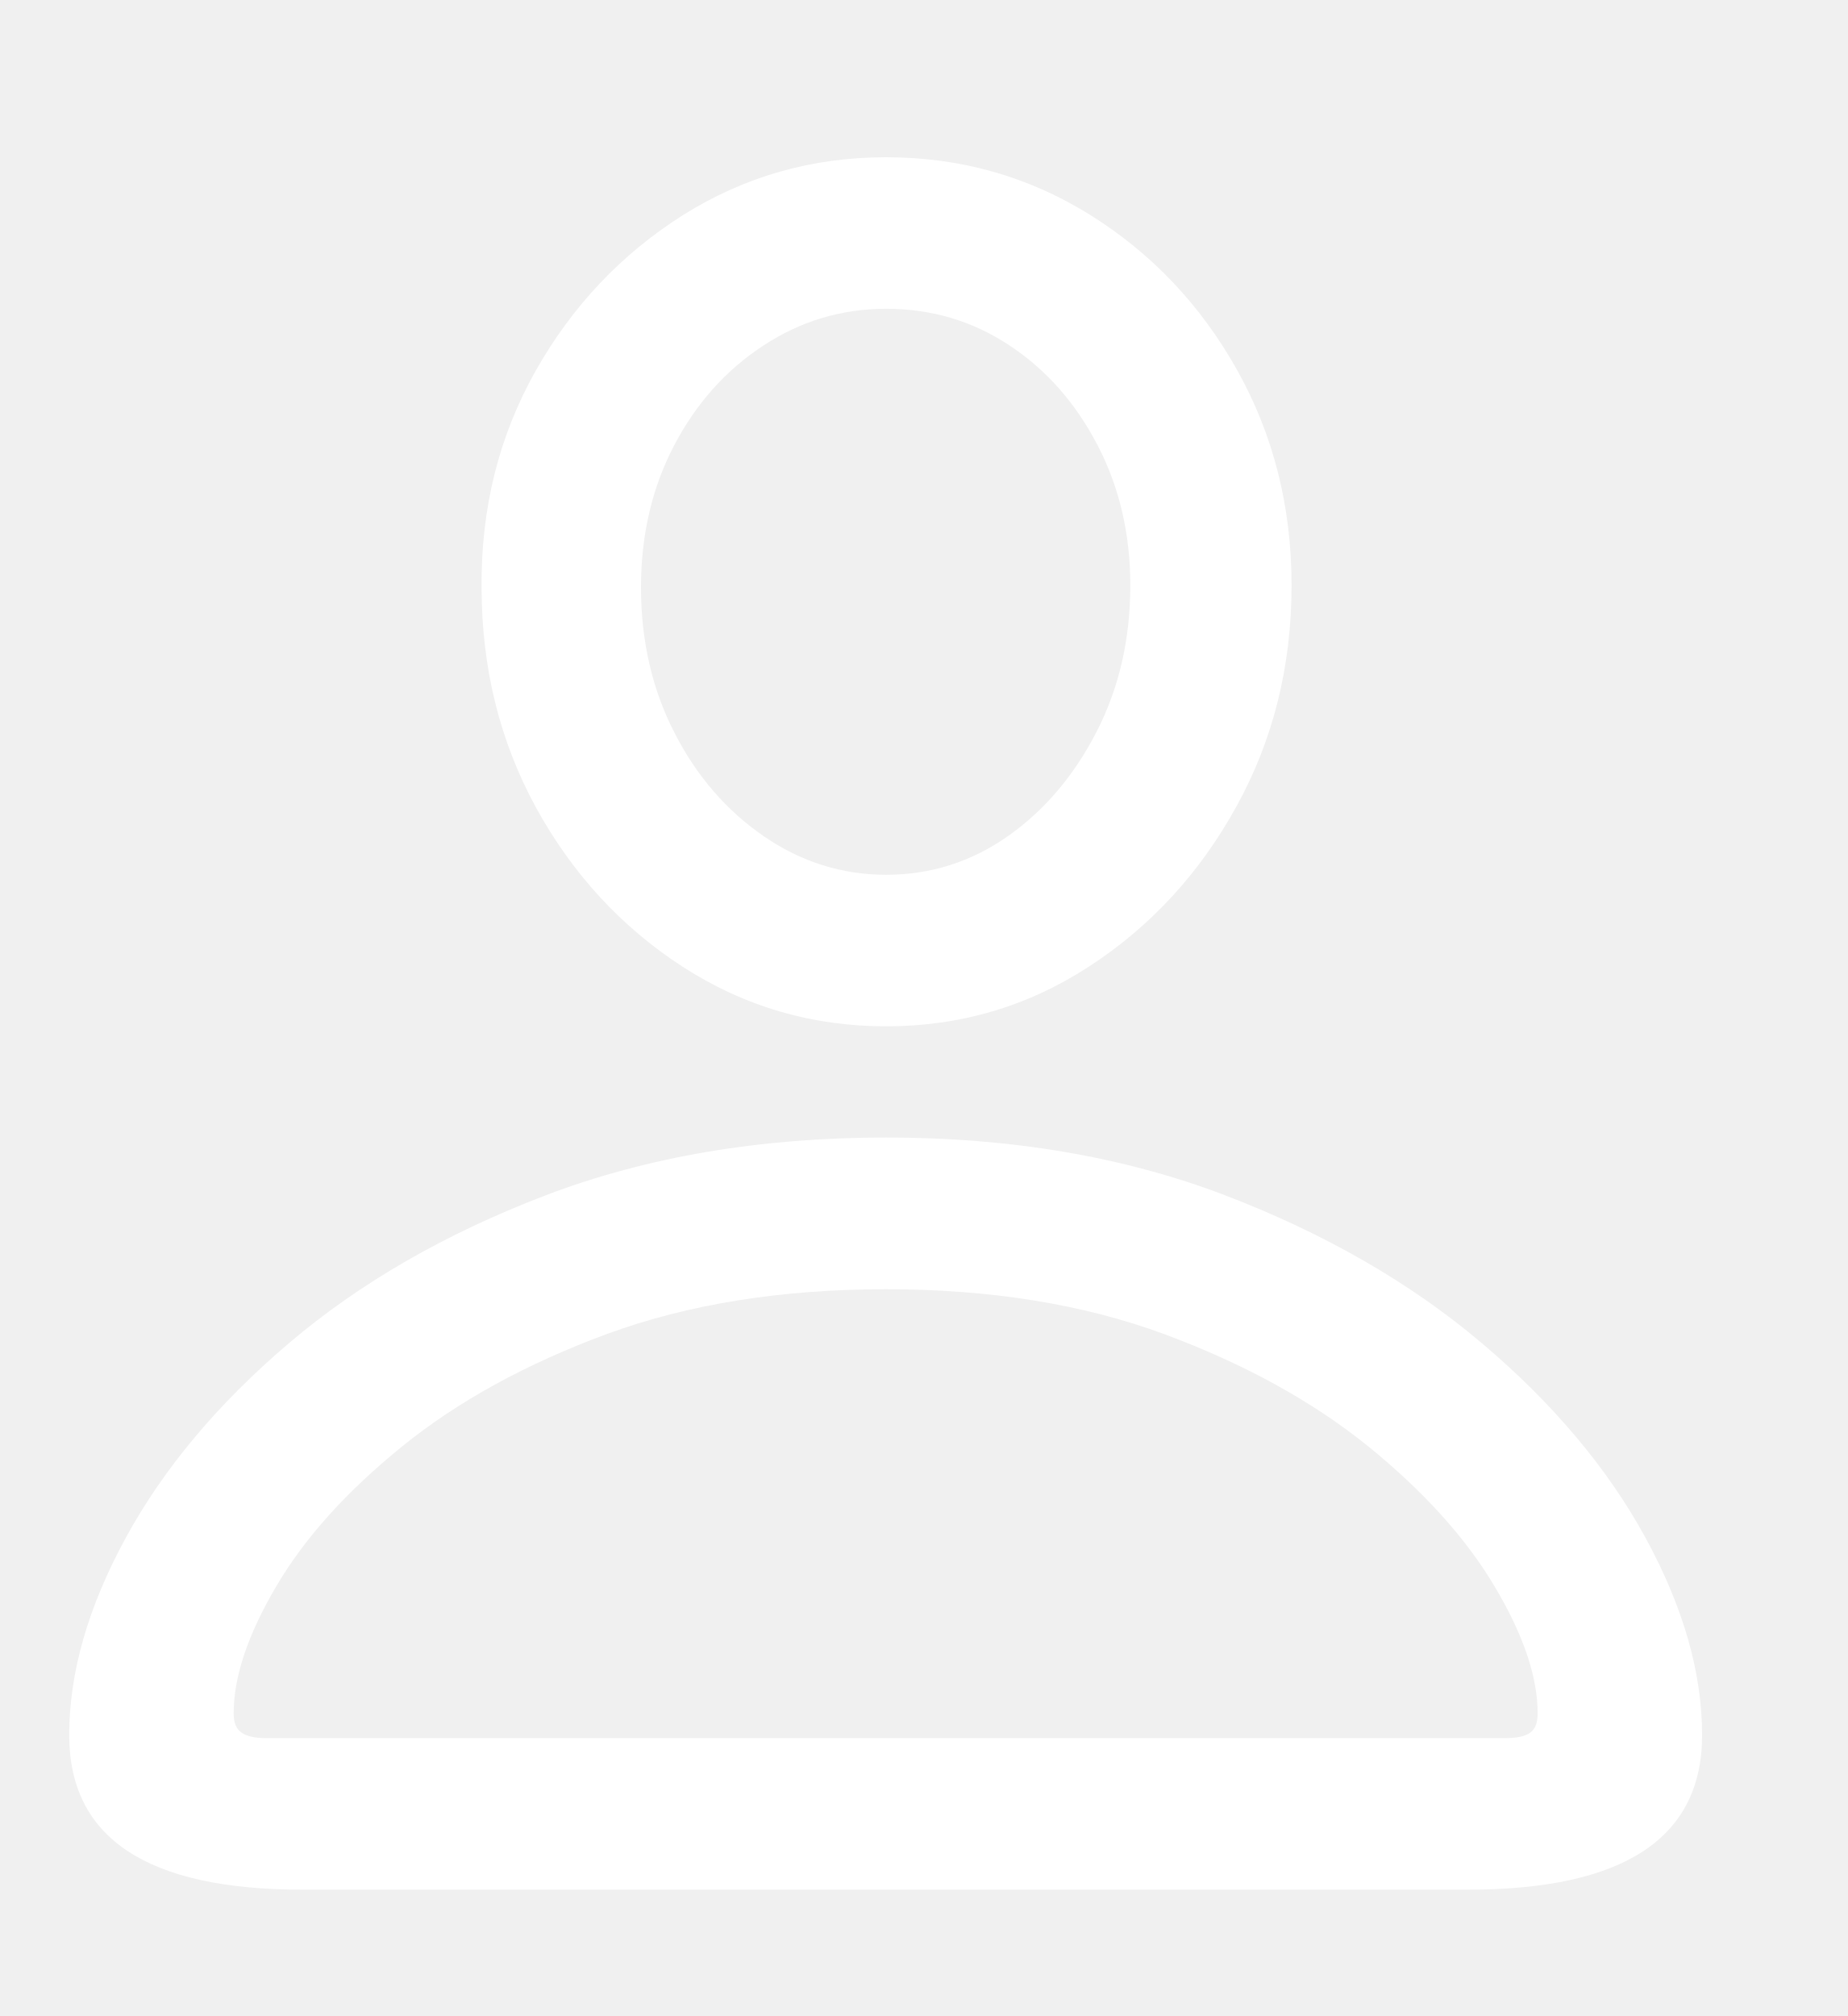
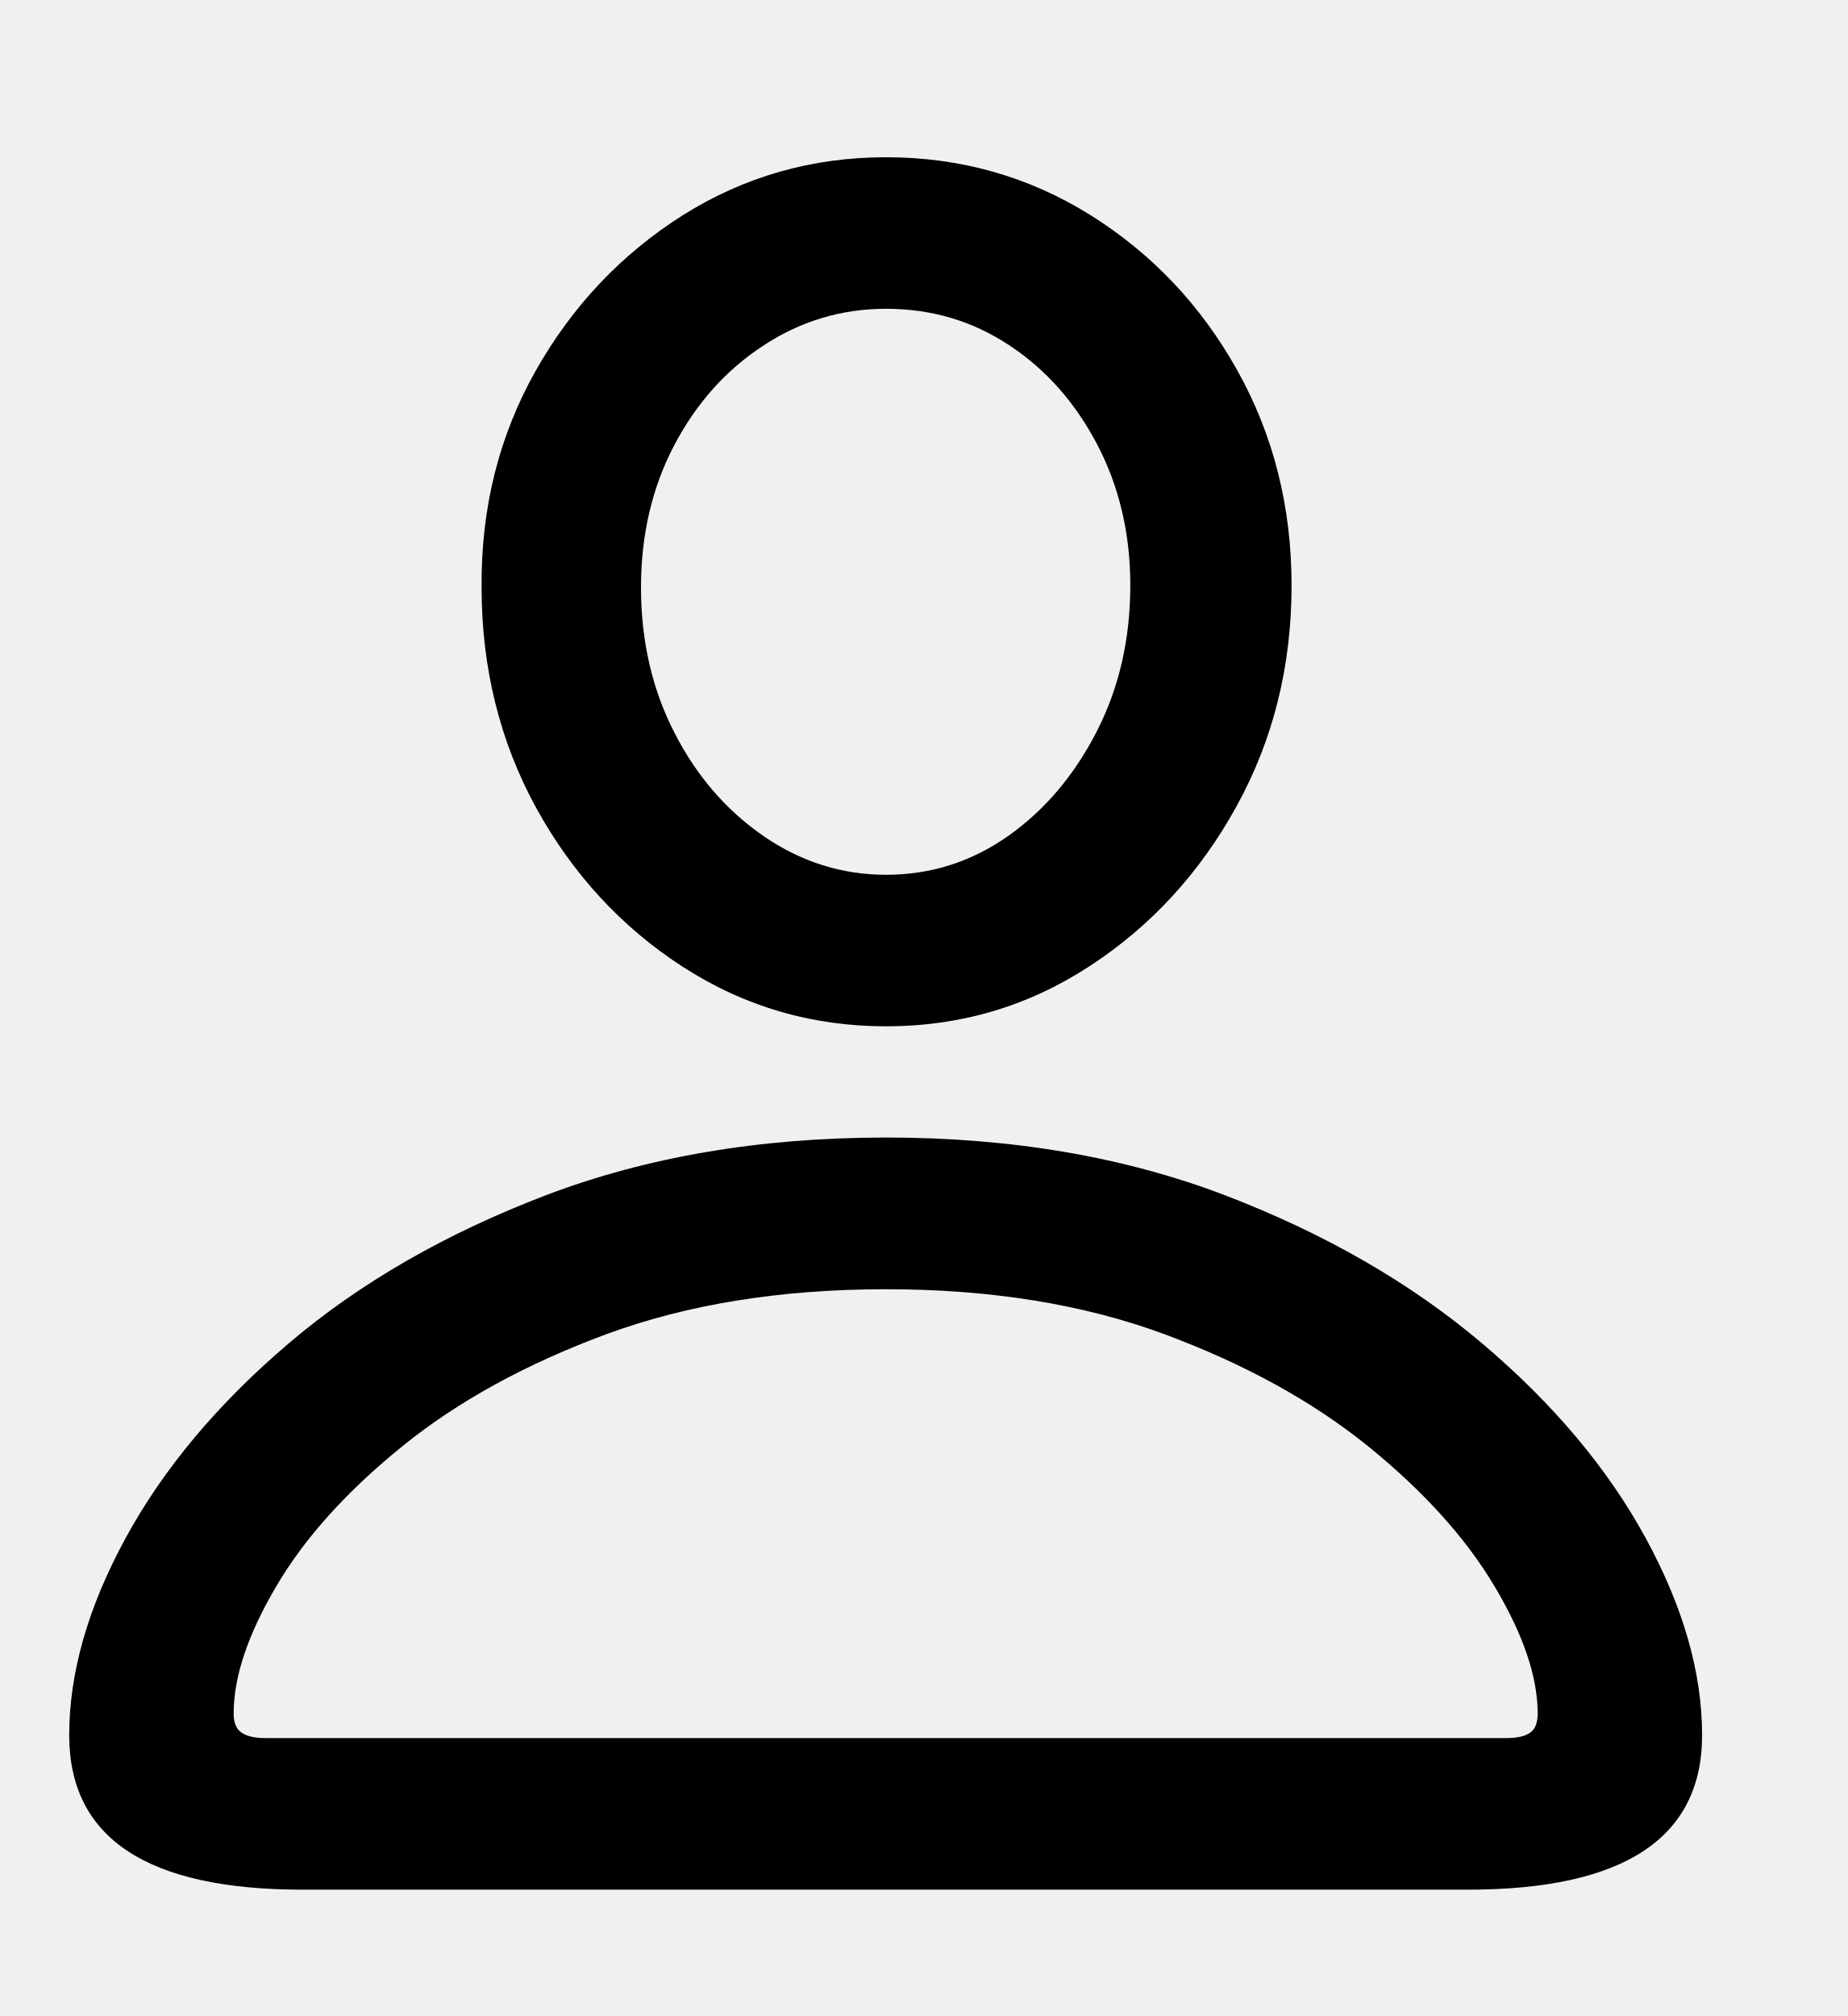
<svg xmlns="http://www.w3.org/2000/svg" width="11px" height="12px" viewBox="0 0 11 12" version="1.1">
  <g id="Page-1" stroke="none" stroke-width="1" fill="none" fill-rule="evenodd">
-     <g id="Desktop-HD-03-(2)" transform="translate(-182, -296)" fill="#FFFFFF" fill-rule="nonzero">
+     <g id="Desktop-HD-03-(2)" transform="translate(-182, -296)" fill="#000000" fill-rule="nonzero">
      <path d="M187.275,302.109 C187.717,302.109 188.12,301.99 188.485,301.752 C188.851,301.514 189.143,301.196 189.361,300.8 C189.58,300.403 189.689,299.965 189.689,299.484 C189.689,299.016 189.581,298.588 189.364,298.201 C189.147,297.814 188.855,297.507 188.488,297.278 C188.121,297.05 187.717,296.936 187.275,296.936 C186.834,296.936 186.431,297.051 186.065,297.281 C185.7,297.512 185.408,297.82 185.189,298.207 C184.971,298.594 184.863,299.023 184.867,299.496 C184.867,299.977 184.976,300.414 185.192,300.809 C185.409,301.203 185.7,301.519 186.065,301.755 C186.431,301.991 186.834,302.109 187.275,302.109 Z M187.275,301.207 C187.014,301.207 186.771,301.131 186.549,300.979 C186.326,300.826 186.148,300.621 186.016,300.363 C185.883,300.105 185.816,299.816 185.816,299.496 C185.816,299.184 185.882,298.902 186.013,298.652 C186.144,298.402 186.32,298.204 186.543,298.058 C186.766,297.911 187.01,297.838 187.275,297.838 C187.545,297.838 187.789,297.91 188.008,298.055 C188.227,298.199 188.401,298.396 188.532,298.646 C188.663,298.896 188.729,299.176 188.729,299.484 C188.729,299.805 188.662,300.095 188.529,300.354 C188.396,300.614 188.221,300.821 188.002,300.976 C187.783,301.13 187.541,301.207 187.275,301.207 Z M190.738,307.248 C191.668,307.248 192.133,306.941 192.133,306.328 C192.133,305.957 192.021,305.565 191.796,305.153 C191.571,304.741 191.247,304.355 190.823,303.996 C190.399,303.637 189.889,303.343 189.291,303.114 C188.693,302.886 188.021,302.771 187.275,302.771 C186.525,302.771 185.851,302.886 185.251,303.114 C184.651,303.343 184.141,303.637 183.719,303.996 C183.297,304.355 182.974,304.741 182.749,305.153 C182.524,305.565 182.412,305.957 182.412,306.328 C182.412,306.941 182.875,307.248 183.801,307.248 L190.738,307.248 Z M190.961,306.346 L183.584,306.346 C183.518,306.346 183.469,306.335 183.438,306.313 C183.406,306.292 183.391,306.254 183.391,306.199 C183.391,305.98 183.476,305.728 183.646,305.44 C183.815,305.153 184.065,304.876 184.396,304.608 C184.726,304.341 185.132,304.118 185.614,303.94 C186.097,303.763 186.65,303.674 187.275,303.674 C187.896,303.674 188.447,303.763 188.928,303.94 C189.408,304.118 189.813,304.341 190.144,304.608 C190.474,304.876 190.725,305.153 190.896,305.44 C191.068,305.728 191.154,305.98 191.154,306.199 C191.154,306.254 191.14,306.292 191.11,306.313 C191.081,306.335 191.031,306.346 190.961,306.346 Z" id="􀉩" />
    </g>
  </g>
</svg>
